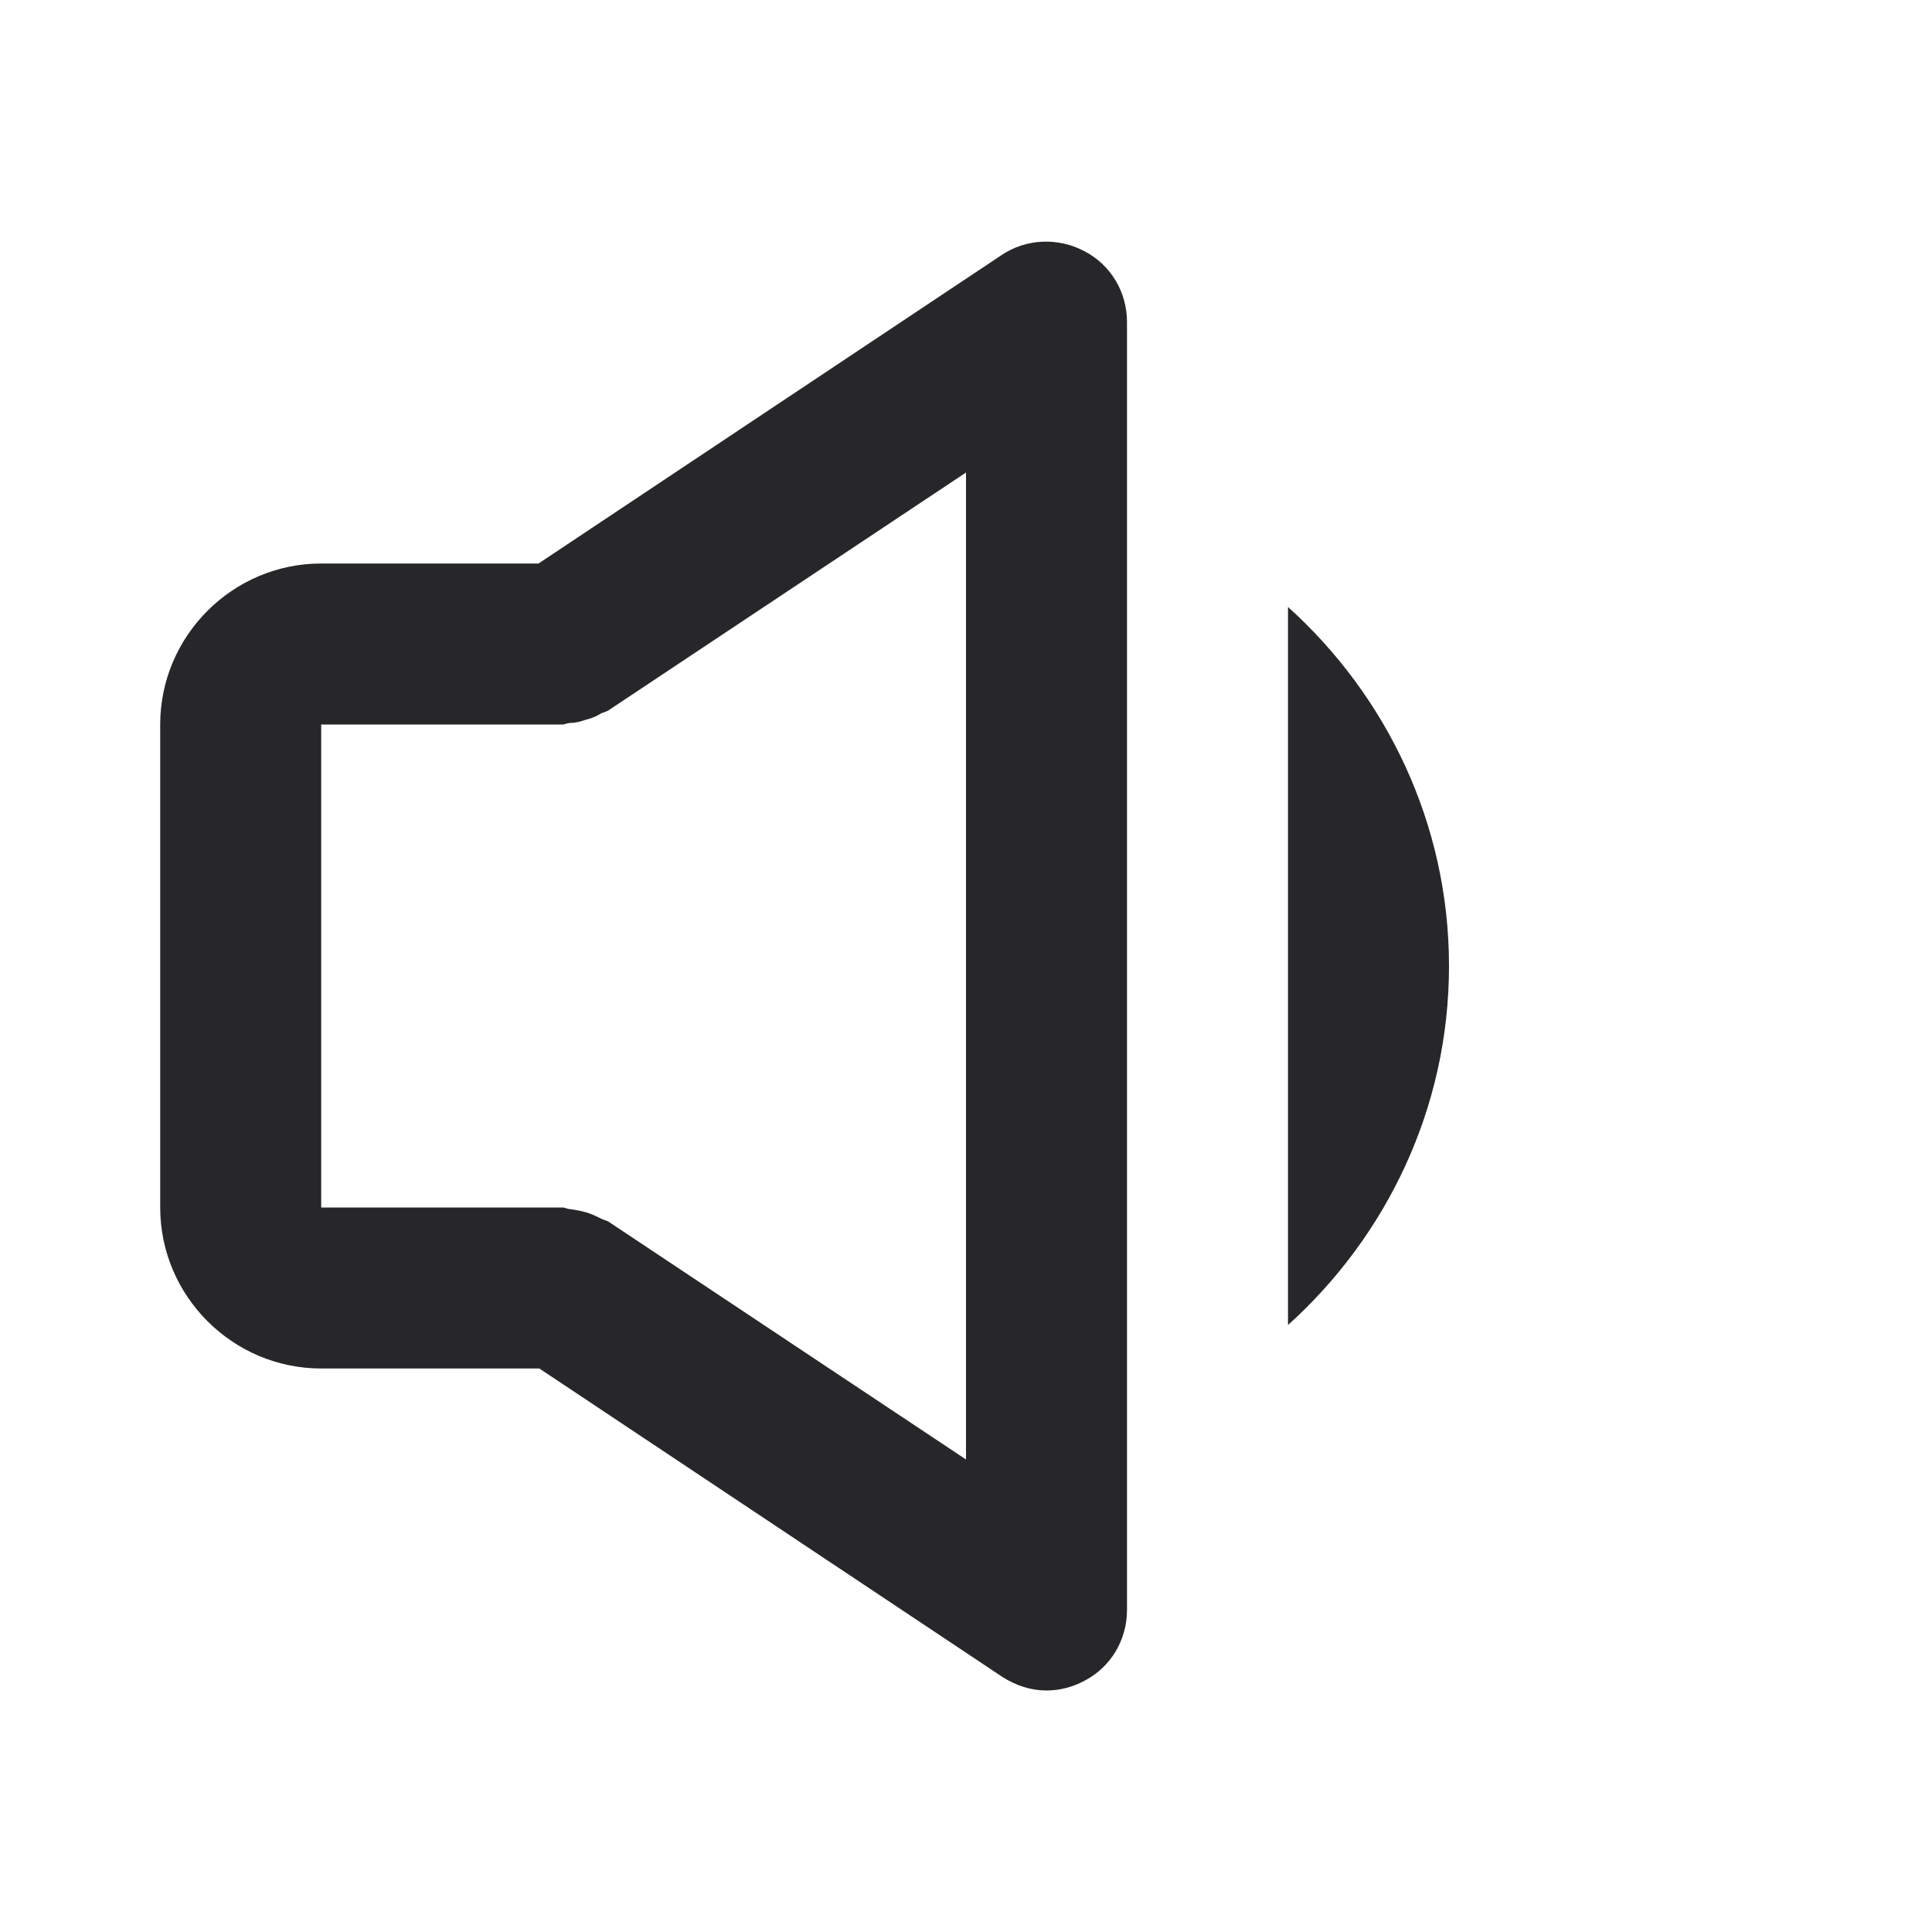
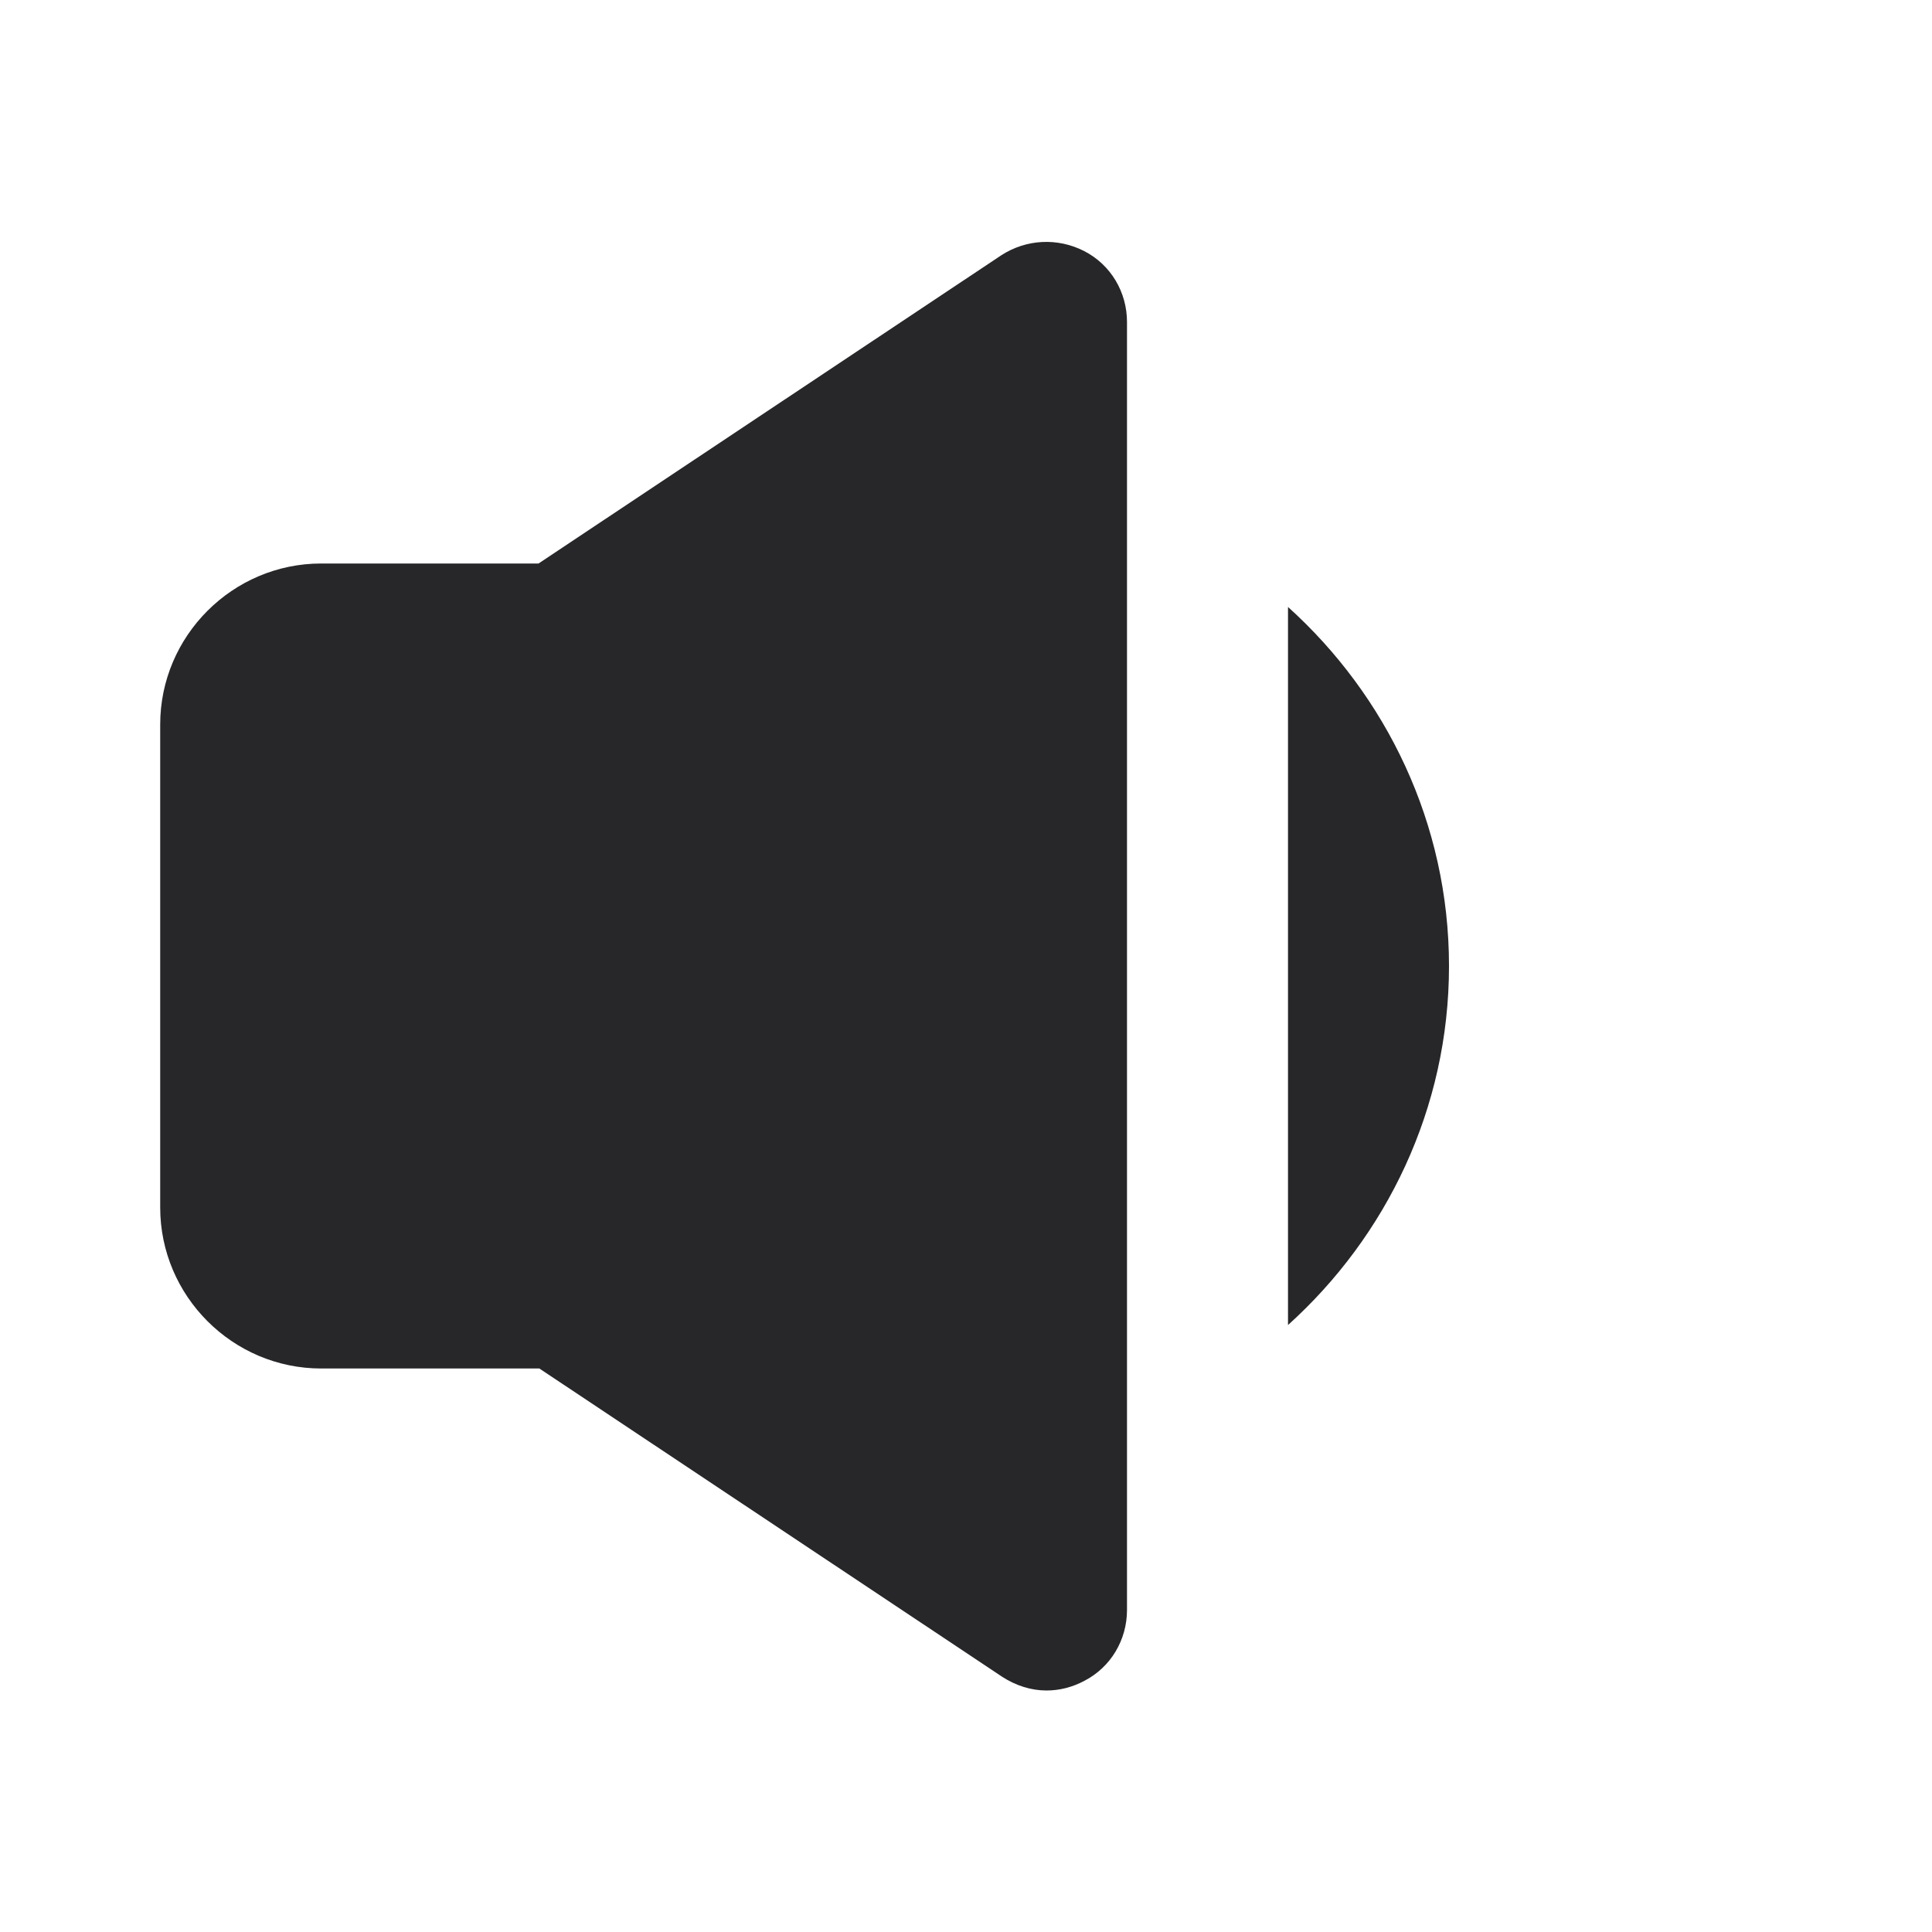
- <svg xmlns="http://www.w3.org/2000/svg" width="24" height="24" fill="currentColor" viewBox="0 0 24 24" transform="" id="injected-svg">
-   <path d="M4 17h2.7l5.75 3.83c.17.11.36.17.55.17.16 0 .32-.04.47-.12.33-.17.53-.51.53-.88V4c0-.37-.2-.71-.53-.88-.32-.17-.72-.16-1.03.05L6.69 7h-2.7c-1.1 0-2 .9-2 2v6c0 1.1.9 2 2 2Zm0-8h3s.06-.02.09-.02c.07 0 .13-.02.19-.04a.6.6 0 0 0 .19-.08c.03-.01.06-.02.08-.03L12 5.87v12.26l-4.45-2.96s-.06-.02-.08-.03c-.06-.03-.12-.06-.19-.08s-.13-.03-.2-.04c-.03 0-.06-.02-.09-.02h-3V9Zm14 3c0-1.77-.78-3.36-2-4.46v8.92c1.22-1.1 2-2.69 2-4.46" fill="#27272A" />
+ <svg xmlns="http://www.w3.org/2000/svg" width="24" height="24" fill="#27272A" viewBox="0 0 24 24" transform="" id="injected-svg">
+   <path d="M4 17h2.7l5.75 3.83c.17.11.36.17.55.17.16 0 .32-.04.47-.12.33-.17.53-.51.53-.88V4c0-.37-.2-.71-.53-.88s-.72-.15-1.03.05L6.69 7h-2.7c-1.1 0-2 .9-2 2v6c0 1.1.9 2 2 2Zm14-5c0-1.77-.78-3.36-2-4.46v8.92c1.22-1.1 2-2.69 2-4.46" />
</svg>
